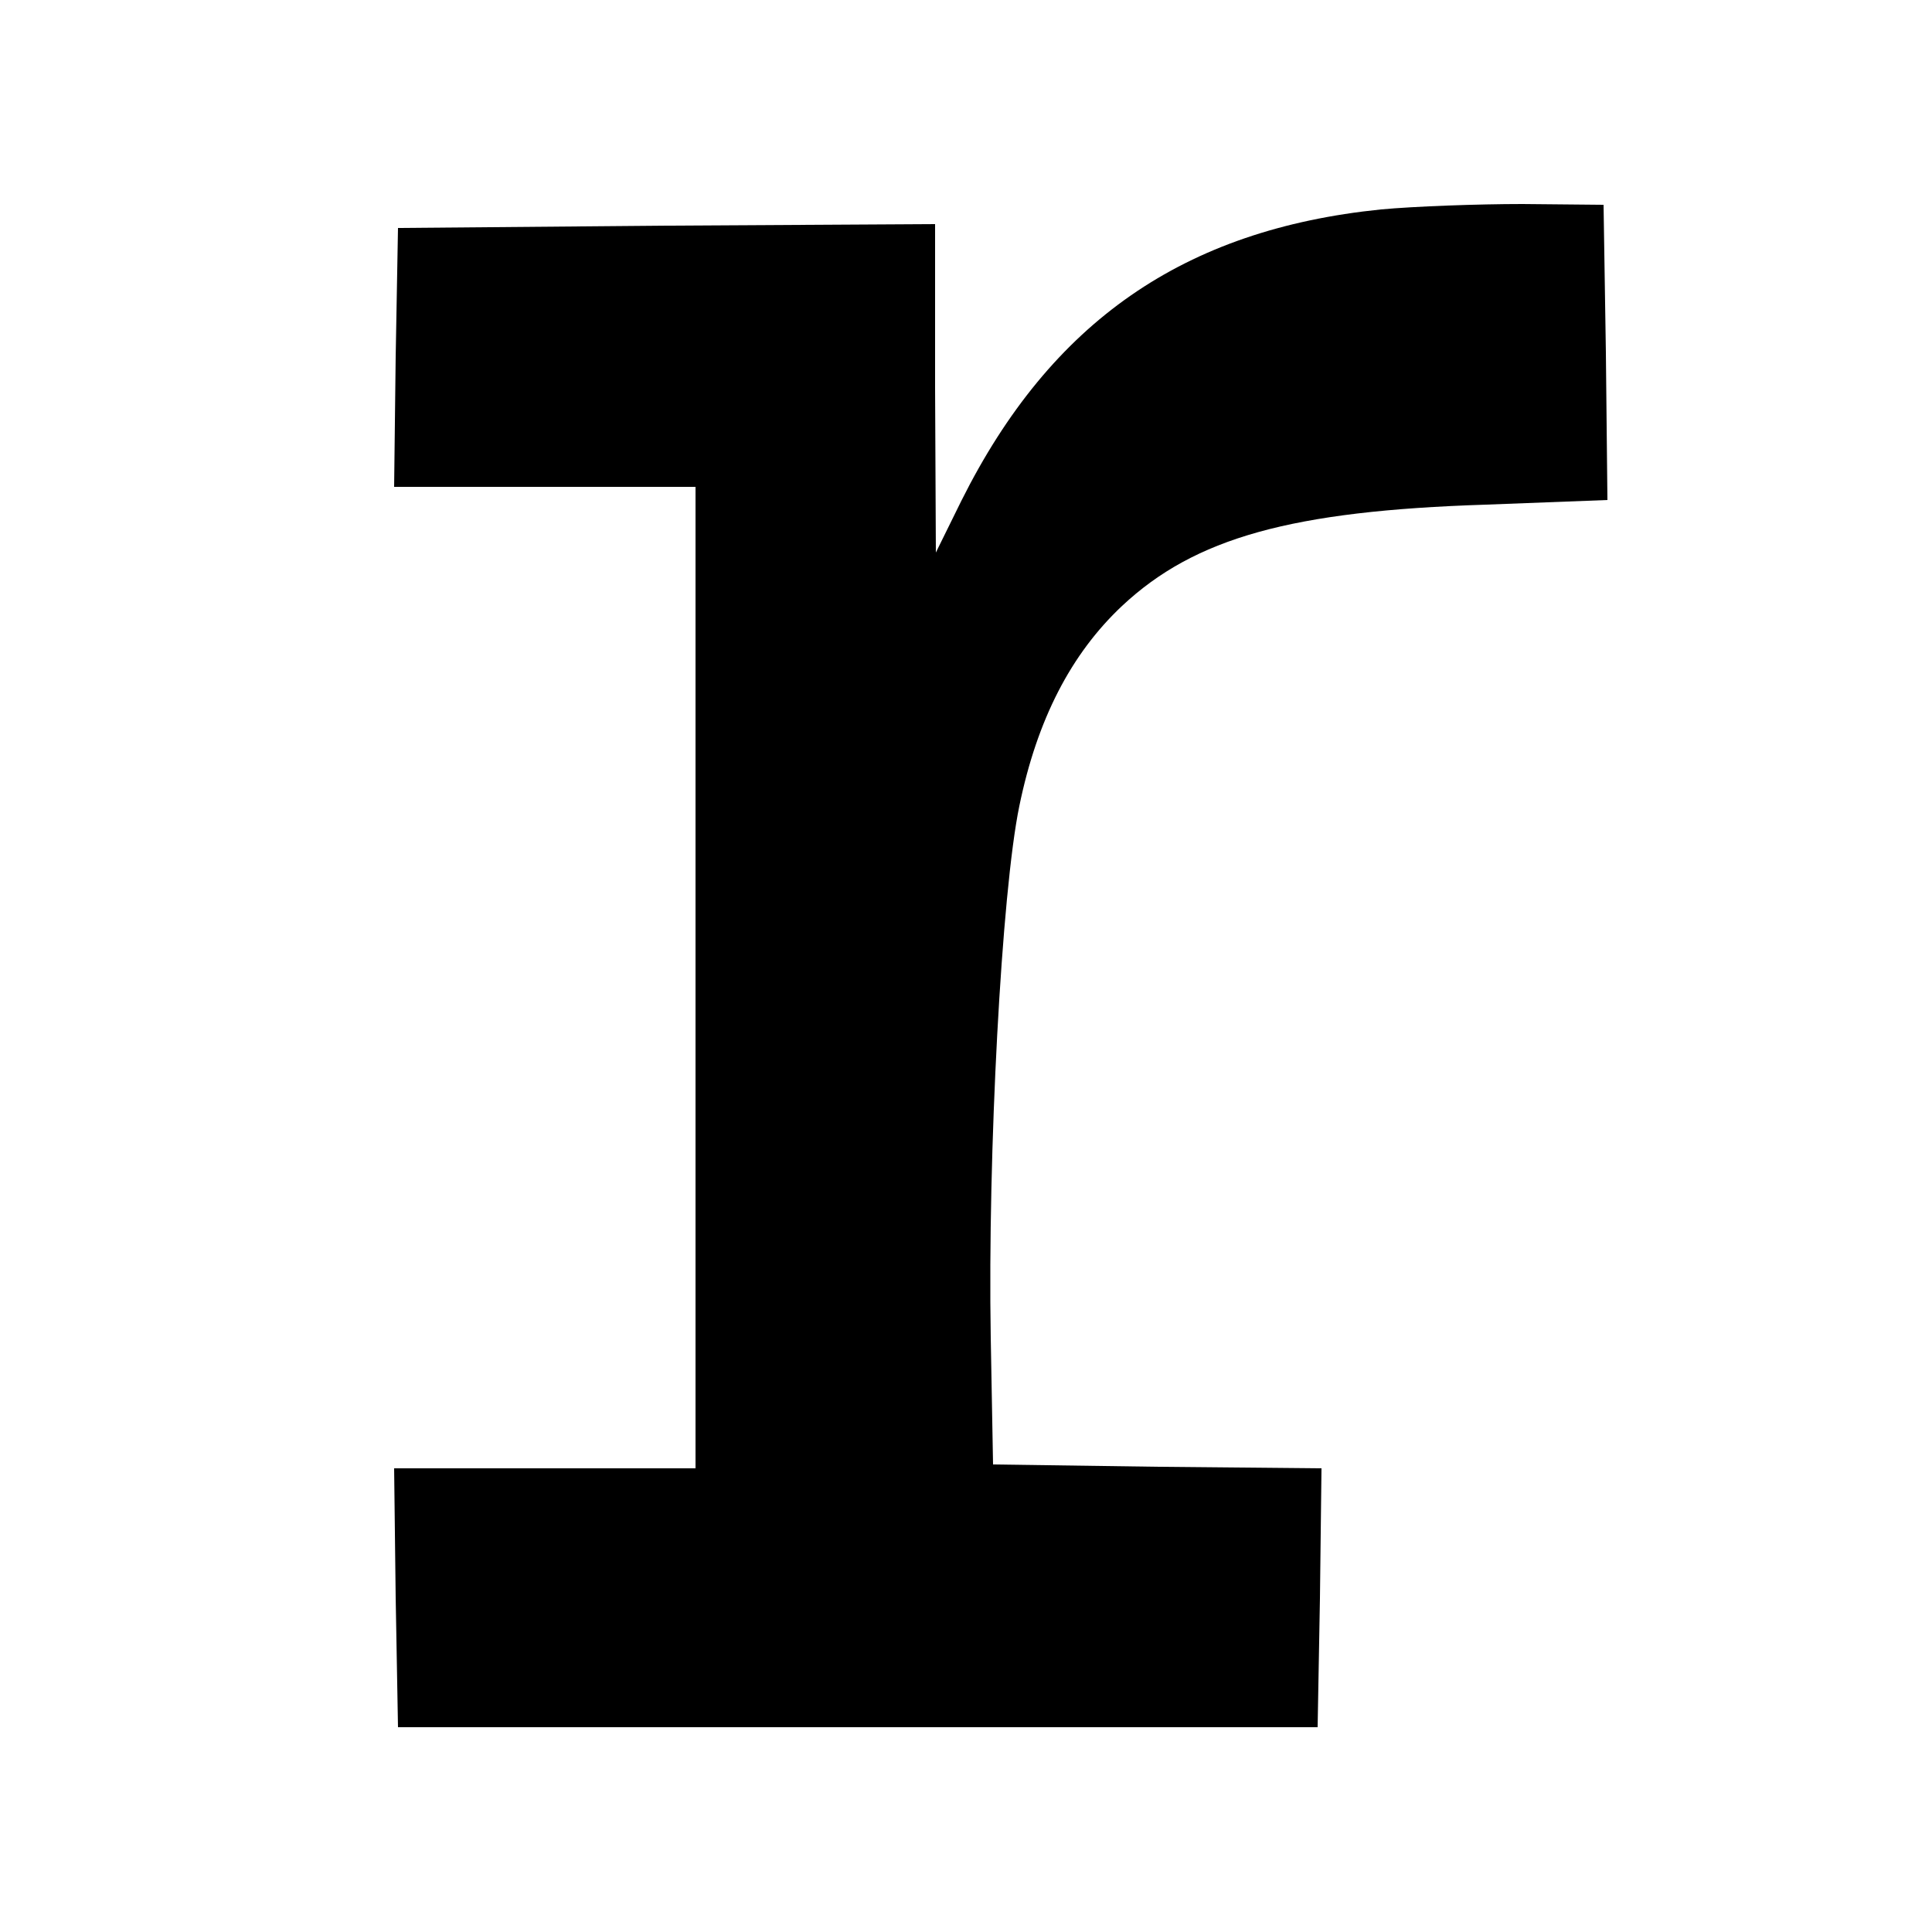
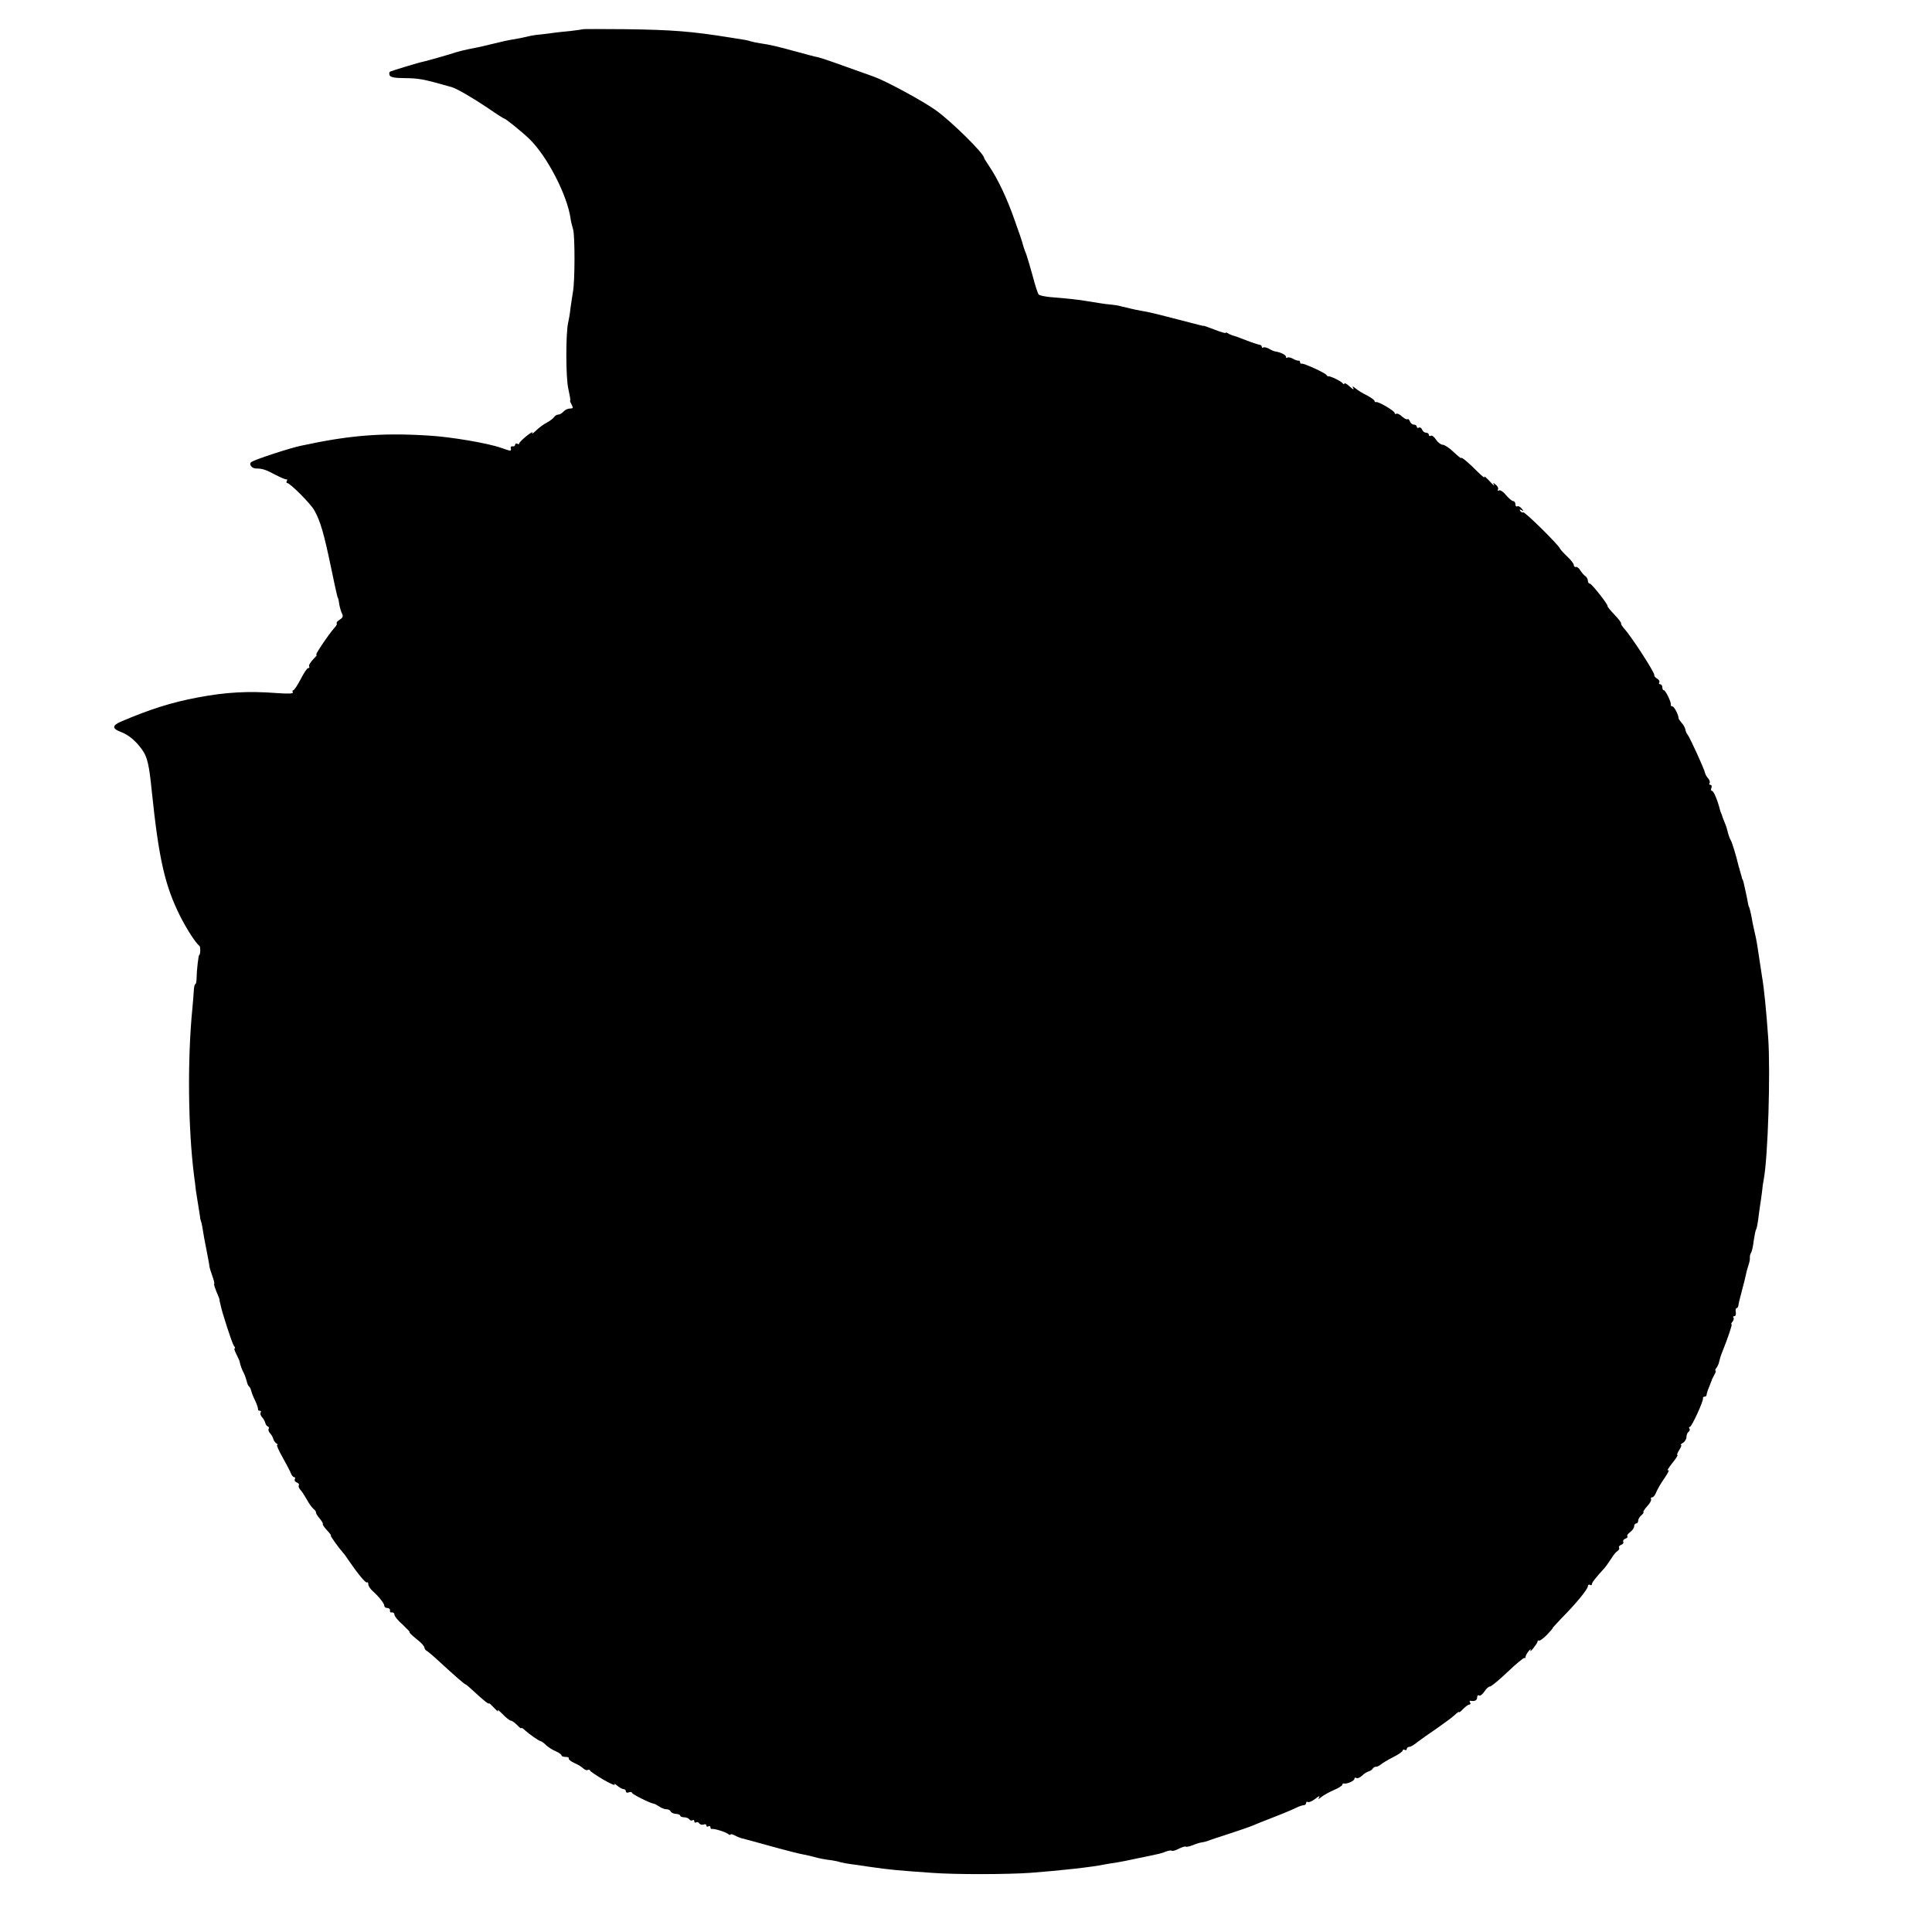
- <svg xmlns="http://www.w3.org/2000/svg" version="1.0" width="250pt" height="250pt" viewBox="0 0 250 250" preserveAspectRatio="xMidYMid meet">
-   <g transform="translate(0,250) scale(0.1,-0.1)" fill="#000000" stroke="none">
-     <path d="M1787 2229 c-255 -26 -427 -145 -543 -377 l-33 -67 -1 213 0 212 -347 -2 -348 -3 -3 -167 -2 -168 195 0 195 0 0 -635 0 -635 -195 0 -195 0 2 -167 3 -168 595 0 595 0 3 167 2 168 -212 2 -213 3 -3 165 c-4 237 14 576 37 687 23 112 67 197 133 259 94 88 219 123 471 131 l157 6 -2 191 -3 191 -105 1 c-58 0 -140 -3 -183 -7z" />
+ <svg xmlns="http://www.w3.org/2000/svg" version="1.0" width="960pt" height="960pt" viewBox="0 0 960 960" preserveAspectRatio="xMidYMid meet">
+   <g transform="translate(0,960) scale(0.1,-0.1)" fill="#000000" stroke="none">
+     <path d="M2898 9455 c-2 -1 -30 -5 -63 -9 -33 -3 -80 -8 -105 -12 -25 -3 -56 -7 -70 -8 -14 -2 -34 -6 -45 -9 -11 -3 -38 -8 -60 -12 -22 -3 -64 -12 -95 -20 -53 -13 -68 -17 -135 -30 -16 -3 -43 -10 -60 -15 -35 -12 -146 -43 -160 -46 -19 -3 -160 -46 -167 -50 -4 -3 -5 -11 -2 -18 3 -9 25 -14 67 -14 80 -1 94 -3 242 -45 26 -8 107 -55 178 -103 43 -30 81 -54 84 -54 6 0 89 -67 123 -100 88 -85 188 -278 205 -395 1 -11 7 -36 13 -56 9 -34 9 -256 -1 -309 -2 -14 -8 -49 -12 -79 -3 -30 -9 -63 -12 -75 -12 -52 -12 -274 1 -328 7 -32 12 -58 9 -58 -2 0 1 -9 7 -20 9 -17 8 -20 -8 -20 -11 0 -25 -7 -32 -15 -7 -8 -18 -15 -26 -15 -7 0 -17 -6 -21 -13 -4 -6 -21 -19 -36 -27 -16 -8 -40 -26 -54 -40 -15 -14 -23 -19 -18 -11 5 8 -8 1 -28 -15 -20 -16 -37 -33 -37 -37 0 -5 -4 -5 -10 -2 -5 3 -10 1 -10 -4 0 -6 -6 -10 -12 -9 -7 2 -12 -3 -10 -9 3 -16 3 -16 -49 2 -65 23 -252 55 -364 61 -231 14 -390 1 -630 -51 -54 -11 -224 -67 -245 -80 -16 -10 0 -33 23 -33 31 0 46 -5 97 -32 25 -13 49 -23 53 -22 5 1 6 -2 2 -8 -3 -5 -2 -10 2 -10 14 0 117 -103 135 -136 30 -53 48 -116 84 -289 5 -26 27 -128 30 -137 1 -5 2 -9 4 -10 1 -2 4 -16 6 -32 3 -16 9 -37 14 -46 6 -12 3 -20 -12 -29 -11 -7 -18 -15 -15 -18 3 -2 -1 -12 -10 -21 -31 -35 -104 -144 -91 -136 7 4 1 -5 -14 -20 -15 -16 -25 -32 -22 -37 3 -5 1 -9 -5 -9 -5 0 -22 -25 -37 -55 -16 -30 -32 -55 -37 -55 -4 0 -5 -5 -2 -10 4 -7 -22 -8 -77 -4 -144 11 -256 5 -397 -22 -128 -24 -236 -58 -383 -121 -42 -19 -41 -34 5 -51 37 -14 73 -45 103 -87 26 -36 35 -74 48 -205 35 -337 65 -470 141 -622 34 -67 78 -135 96 -148 6 -4 5 -45 -1 -45 -4 0 -13 -82 -13 -112 0 -18 -3 -33 -6 -33 -4 0 -7 -15 -8 -32 -1 -18 -4 -58 -7 -88 -25 -252 -22 -597 9 -838 3 -17 6 -47 8 -65 3 -17 8 -54 13 -82 4 -27 9 -54 9 -60 1 -5 3 -12 4 -15 2 -3 4 -14 6 -25 4 -27 13 -78 26 -142 6 -29 10 -55 10 -58 0 -2 6 -23 14 -45 8 -22 12 -40 9 -40 -2 0 3 -17 11 -37 9 -21 16 -39 16 -40 -1 -2 -1 -4 0 -5 0 -2 2 -10 4 -18 8 -42 59 -197 67 -207 6 -7 8 -13 4 -13 -4 0 0 -13 9 -30 8 -16 16 -33 16 -37 3 -16 11 -39 21 -57 5 -10 11 -28 14 -39 2 -11 7 -23 11 -26 5 -3 9 -13 11 -21 2 -8 10 -31 20 -50 9 -19 15 -38 14 -42 -1 -5 3 -8 9 -8 5 0 8 -4 4 -9 -3 -5 0 -15 7 -23 7 -7 14 -20 16 -28 2 -8 8 -17 13 -18 5 -2 7 -7 4 -12 -3 -5 0 -14 7 -22 7 -7 14 -20 16 -28 2 -8 9 -18 15 -22 7 -4 9 -8 4 -8 -4 0 8 -28 28 -63 19 -34 38 -70 41 -79 4 -10 11 -18 16 -18 5 0 6 -5 3 -10 -3 -6 1 -13 9 -16 9 -3 14 -10 11 -14 -3 -5 0 -14 7 -22 7 -7 21 -29 32 -48 10 -19 25 -40 33 -47 8 -6 14 -14 13 -18 -1 -4 7 -17 18 -30 11 -13 18 -25 16 -28 -2 -2 7 -16 20 -30 14 -15 23 -27 20 -27 -5 0 38 -60 61 -86 6 -6 17 -22 25 -34 47 -69 88 -119 94 -113 3 3 6 0 6 -9 0 -8 10 -24 23 -35 31 -28 57 -61 57 -73 0 -6 7 -10 15 -10 8 0 14 -6 13 -12 -2 -7 3 -12 10 -10 6 1 12 -4 12 -11 0 -8 18 -30 41 -50 22 -21 38 -37 34 -37 -4 0 11 -15 33 -33 23 -17 41 -37 41 -44 1 -6 5 -13 10 -15 5 -2 36 -28 68 -58 74 -68 122 -110 127 -110 2 0 20 -15 39 -33 46 -43 77 -68 77 -61 0 3 12 -8 26 -23 14 -15 22 -21 18 -13 -4 8 6 0 23 -17 17 -18 36 -33 42 -33 5 0 19 -10 31 -22 11 -12 20 -19 20 -15 0 4 9 -1 19 -11 23 -21 68 -52 78 -54 5 -1 17 -10 27 -20 11 -10 32 -24 48 -30 15 -7 28 -16 28 -20 0 -5 9 -8 21 -8 11 0 18 -4 15 -8 -2 -4 10 -14 27 -22 18 -7 38 -20 45 -27 8 -7 17 -11 22 -8 5 3 10 2 12 -3 1 -4 31 -24 66 -45 35 -20 60 -31 56 -24 -4 6 2 4 13 -6 11 -9 25 -17 31 -17 7 0 12 -5 12 -11 0 -6 7 -9 15 -5 8 3 15 2 15 -2 0 -7 90 -52 107 -54 5 0 17 -7 28 -14 11 -8 27 -14 36 -14 10 0 19 -5 21 -10 2 -6 13 -12 26 -13 12 0 22 -5 22 -9 0 -4 9 -8 19 -8 11 0 23 -5 26 -10 4 -6 11 -8 16 -5 5 4 9 1 9 -5 0 -6 4 -9 9 -5 5 3 13 0 16 -6 4 -5 13 -8 21 -5 8 3 14 1 14 -5 0 -6 4 -7 10 -4 5 3 10 1 10 -4 0 -6 3 -10 8 -9 12 2 66 -14 80 -25 6 -5 12 -6 12 -3 0 4 9 2 21 -4 11 -6 28 -13 37 -15 21 -5 60 -16 180 -49 51 -14 107 -28 125 -31 18 -3 41 -9 52 -12 20 -6 54 -13 90 -17 11 -2 29 -5 40 -9 11 -3 43 -9 70 -12 28 -4 61 -9 75 -11 104 -15 140 -18 310 -30 118 -9 377 -8 490 0 148 11 308 29 365 41 17 3 44 8 62 10 18 3 65 12 105 21 40 8 83 17 95 20 12 2 33 8 47 14 13 5 26 6 29 4 3 -3 18 1 35 10 16 8 32 13 34 10 3 -2 18 1 34 7 16 7 36 13 44 14 8 1 22 4 30 7 8 4 58 20 110 37 52 17 104 35 115 40 11 5 58 24 105 42 47 18 96 39 110 46 14 7 31 13 38 13 6 0 12 5 12 11 0 5 4 8 9 5 5 -3 21 4 37 16 15 13 24 16 19 8 -7 -12 -5 -12 11 1 10 8 38 24 61 34 24 10 43 22 43 27 0 4 3 7 8 6 14 -4 52 13 52 23 0 6 4 8 10 4 5 -3 18 2 28 12 10 10 25 19 33 21 7 2 17 8 20 14 3 5 10 9 15 9 5 -1 16 4 25 11 8 7 36 24 62 37 26 13 47 28 47 33 0 5 5 6 10 3 6 -3 10 -1 10 4 0 6 6 11 13 11 6 0 24 10 39 23 16 12 58 42 95 67 36 25 77 55 90 67 12 12 23 19 23 16 0 -4 9 3 20 15 12 12 25 22 31 22 6 0 7 5 4 10 -4 6 -3 10 2 9 21 -4 33 2 33 17 0 8 4 13 10 9 5 -3 17 6 26 20 9 14 21 25 28 25 6 0 46 33 88 73 43 41 80 71 83 69 3 -3 5 -1 5 4 0 6 7 19 16 30 8 10 13 12 9 4 -4 -8 3 -4 14 10 11 14 21 29 21 33 0 5 3 7 8 5 4 -2 21 11 39 29 17 18 30 33 28 33 -2 0 18 21 43 48 73 73 132 146 132 160 0 7 5 10 10 7 6 -3 10 -2 10 3 0 8 14 27 64 82 7 8 21 29 32 45 10 17 24 34 31 38 8 5 11 12 8 17 -3 4 2 11 11 14 8 3 13 10 10 15 -3 5 1 12 10 15 9 4 14 9 10 13 -3 3 3 12 14 20 11 8 20 21 20 29 0 8 5 14 10 14 6 0 10 6 10 14 0 7 7 19 15 26 9 7 14 15 11 17 -2 2 7 16 20 30 13 14 21 29 18 34 -3 5 0 9 6 9 6 0 15 12 20 26 6 14 24 46 42 71 17 25 25 42 17 37 -8 -4 1 11 19 34 19 23 31 42 27 42 -4 0 0 11 9 25 9 14 13 25 9 25 -5 0 0 5 10 11 9 5 17 19 17 29 0 10 5 22 10 25 6 4 8 11 5 16 -4 5 -3 9 2 9 9 0 69 131 65 142 -1 5 2 8 8 8 5 0 10 4 10 9 0 5 5 22 12 38 6 15 12 30 13 33 0 3 6 15 13 28 7 12 10 22 6 22 -3 0 -1 6 5 13 6 8 12 22 14 33 2 10 8 30 14 44 30 75 52 140 47 140 -4 0 -1 6 5 13 6 8 8 17 4 20 -3 4 -1 7 5 7 6 0 9 9 7 20 -2 11 0 20 4 20 4 0 8 6 9 13 0 6 8 39 17 72 9 33 18 69 20 80 2 11 7 31 12 45 5 14 9 32 8 40 -1 8 2 20 6 25 4 6 10 32 13 59 4 27 9 53 12 57 3 5 7 25 10 46 2 21 7 52 9 68 3 17 7 48 10 70 2 22 6 51 9 65 21 112 34 531 22 705 -10 138 -20 241 -31 305 -8 52 -11 70 -19 125 -3 22 -8 51 -11 65 -11 49 -17 75 -20 95 -5 28 -13 60 -15 60 -1 0 -3 9 -5 20 -2 11 -6 34 -10 50 -4 17 -8 37 -10 45 -2 8 -4 16 -5 18 -2 1 -4 7 -5 12 -1 6 -4 13 -5 18 -1 4 -3 12 -5 17 -1 6 -3 13 -5 18 -1 4 -3 10 -4 15 -6 29 -30 109 -36 117 -4 6 -10 22 -14 37 -3 15 -11 40 -18 55 -6 15 -12 31 -13 36 -2 4 -4 9 -5 12 -1 3 -3 8 -4 13 -12 47 -31 92 -39 92 -5 0 -7 7 -3 15 3 8 1 15 -5 15 -6 0 -8 4 -4 9 3 5 0 15 -7 23 -7 7 -14 20 -16 28 -4 20 -73 171 -86 189 -6 7 -11 20 -12 28 -2 8 -9 22 -18 31 -8 10 -15 19 -15 22 0 17 -22 60 -31 60 -5 0 -9 3 -8 8 4 11 -26 72 -34 72 -5 0 -8 7 -8 15 0 8 -5 15 -11 15 -5 0 -8 4 -4 9 3 6 -2 14 -11 19 -9 5 -15 13 -14 18 2 13 -116 195 -150 231 -10 12 -17 23 -15 25 3 2 -12 22 -33 44 -20 21 -36 40 -34 42 5 5 -79 112 -88 112 -6 0 -10 7 -10 15 0 7 -6 18 -12 22 -7 4 -18 17 -25 28 -6 11 -16 19 -22 18 -6 -2 -11 3 -11 10 0 6 -15 26 -33 42 -18 17 -34 35 -36 40 -8 19 -175 184 -182 179 -4 -2 -11 1 -15 7 -5 8 -3 9 7 4 12 -8 12 -6 0 8 -7 9 -17 14 -22 11 -5 -3 -9 2 -9 10 0 9 -5 16 -11 16 -6 0 -22 14 -36 30 -13 17 -30 27 -35 23 -6 -3 -8 -1 -5 4 4 6 -1 17 -10 24 -14 12 -16 12 -9 -1 5 -8 -6 1 -23 20 -18 19 -29 28 -25 20 4 -8 -11 3 -33 25 -46 47 -83 77 -83 69 0 -3 -17 11 -37 30 -21 20 -45 36 -54 36 -9 0 -24 11 -33 25 -9 14 -21 23 -26 20 -6 -4 -10 -1 -10 4 0 6 -6 11 -14 11 -8 0 -17 7 -20 16 -3 8 -10 12 -16 9 -5 -3 -10 -1 -10 4 0 6 -6 11 -14 11 -8 0 -17 7 -20 16 -4 9 -9 14 -12 11 -4 -3 -15 3 -27 13 -11 11 -24 17 -29 14 -4 -3 -8 -1 -8 4 0 10 -81 58 -92 54 -5 -1 -8 1 -8 6 0 4 -17 16 -37 27 -21 10 -47 26 -57 35 -17 13 -18 13 -11 0 4 -8 -4 -4 -18 9 -15 14 -27 20 -27 15 0 -5 -4 -4 -8 1 -7 11 -64 38 -71 35 -2 -1 -7 2 -10 7 -8 11 -113 59 -123 56 -4 -2 -8 2 -8 7 0 5 -3 9 -7 8 -5 -1 -18 3 -29 10 -12 6 -24 8 -28 5 -3 -3 -6 -2 -6 4 0 10 -28 23 -55 27 -5 1 -20 7 -31 14 -12 6 -24 8 -28 5 -3 -3 -6 -2 -6 4 0 5 -6 10 -12 10 -7 1 -38 11 -68 23 -30 12 -59 22 -65 23 -5 2 -16 6 -22 10 -7 5 -13 6 -13 3 0 -3 -24 4 -52 15 -29 11 -54 20 -55 20 -2 -1 -4 -1 -5 0 -2 0 -10 2 -18 4 -8 2 -24 6 -35 9 -134 35 -216 56 -245 60 -19 3 -53 10 -75 16 -22 5 -41 9 -42 10 -2 0 -4 1 -5 1 -2 1 -16 3 -33 5 -16 1 -45 5 -63 8 -18 3 -52 8 -75 12 -41 6 -72 10 -171 18 -27 3 -52 8 -55 13 -4 4 -18 46 -30 93 -13 47 -27 94 -31 105 -9 21 -18 50 -21 63 -1 4 -17 52 -37 107 -37 107 -84 206 -126 268 -14 21 -26 40 -26 42 0 22 -165 184 -241 238 -65 46 -244 143 -304 165 -192 69 -260 93 -278 97 -12 2 -62 15 -112 29 -92 25 -128 34 -179 41 -15 2 -37 7 -47 10 -11 4 -32 8 -47 10 -15 2 -40 6 -57 9 -188 30 -282 38 -522 41 -111 1 -203 1 -205 0z" />
  </g>
</svg>
